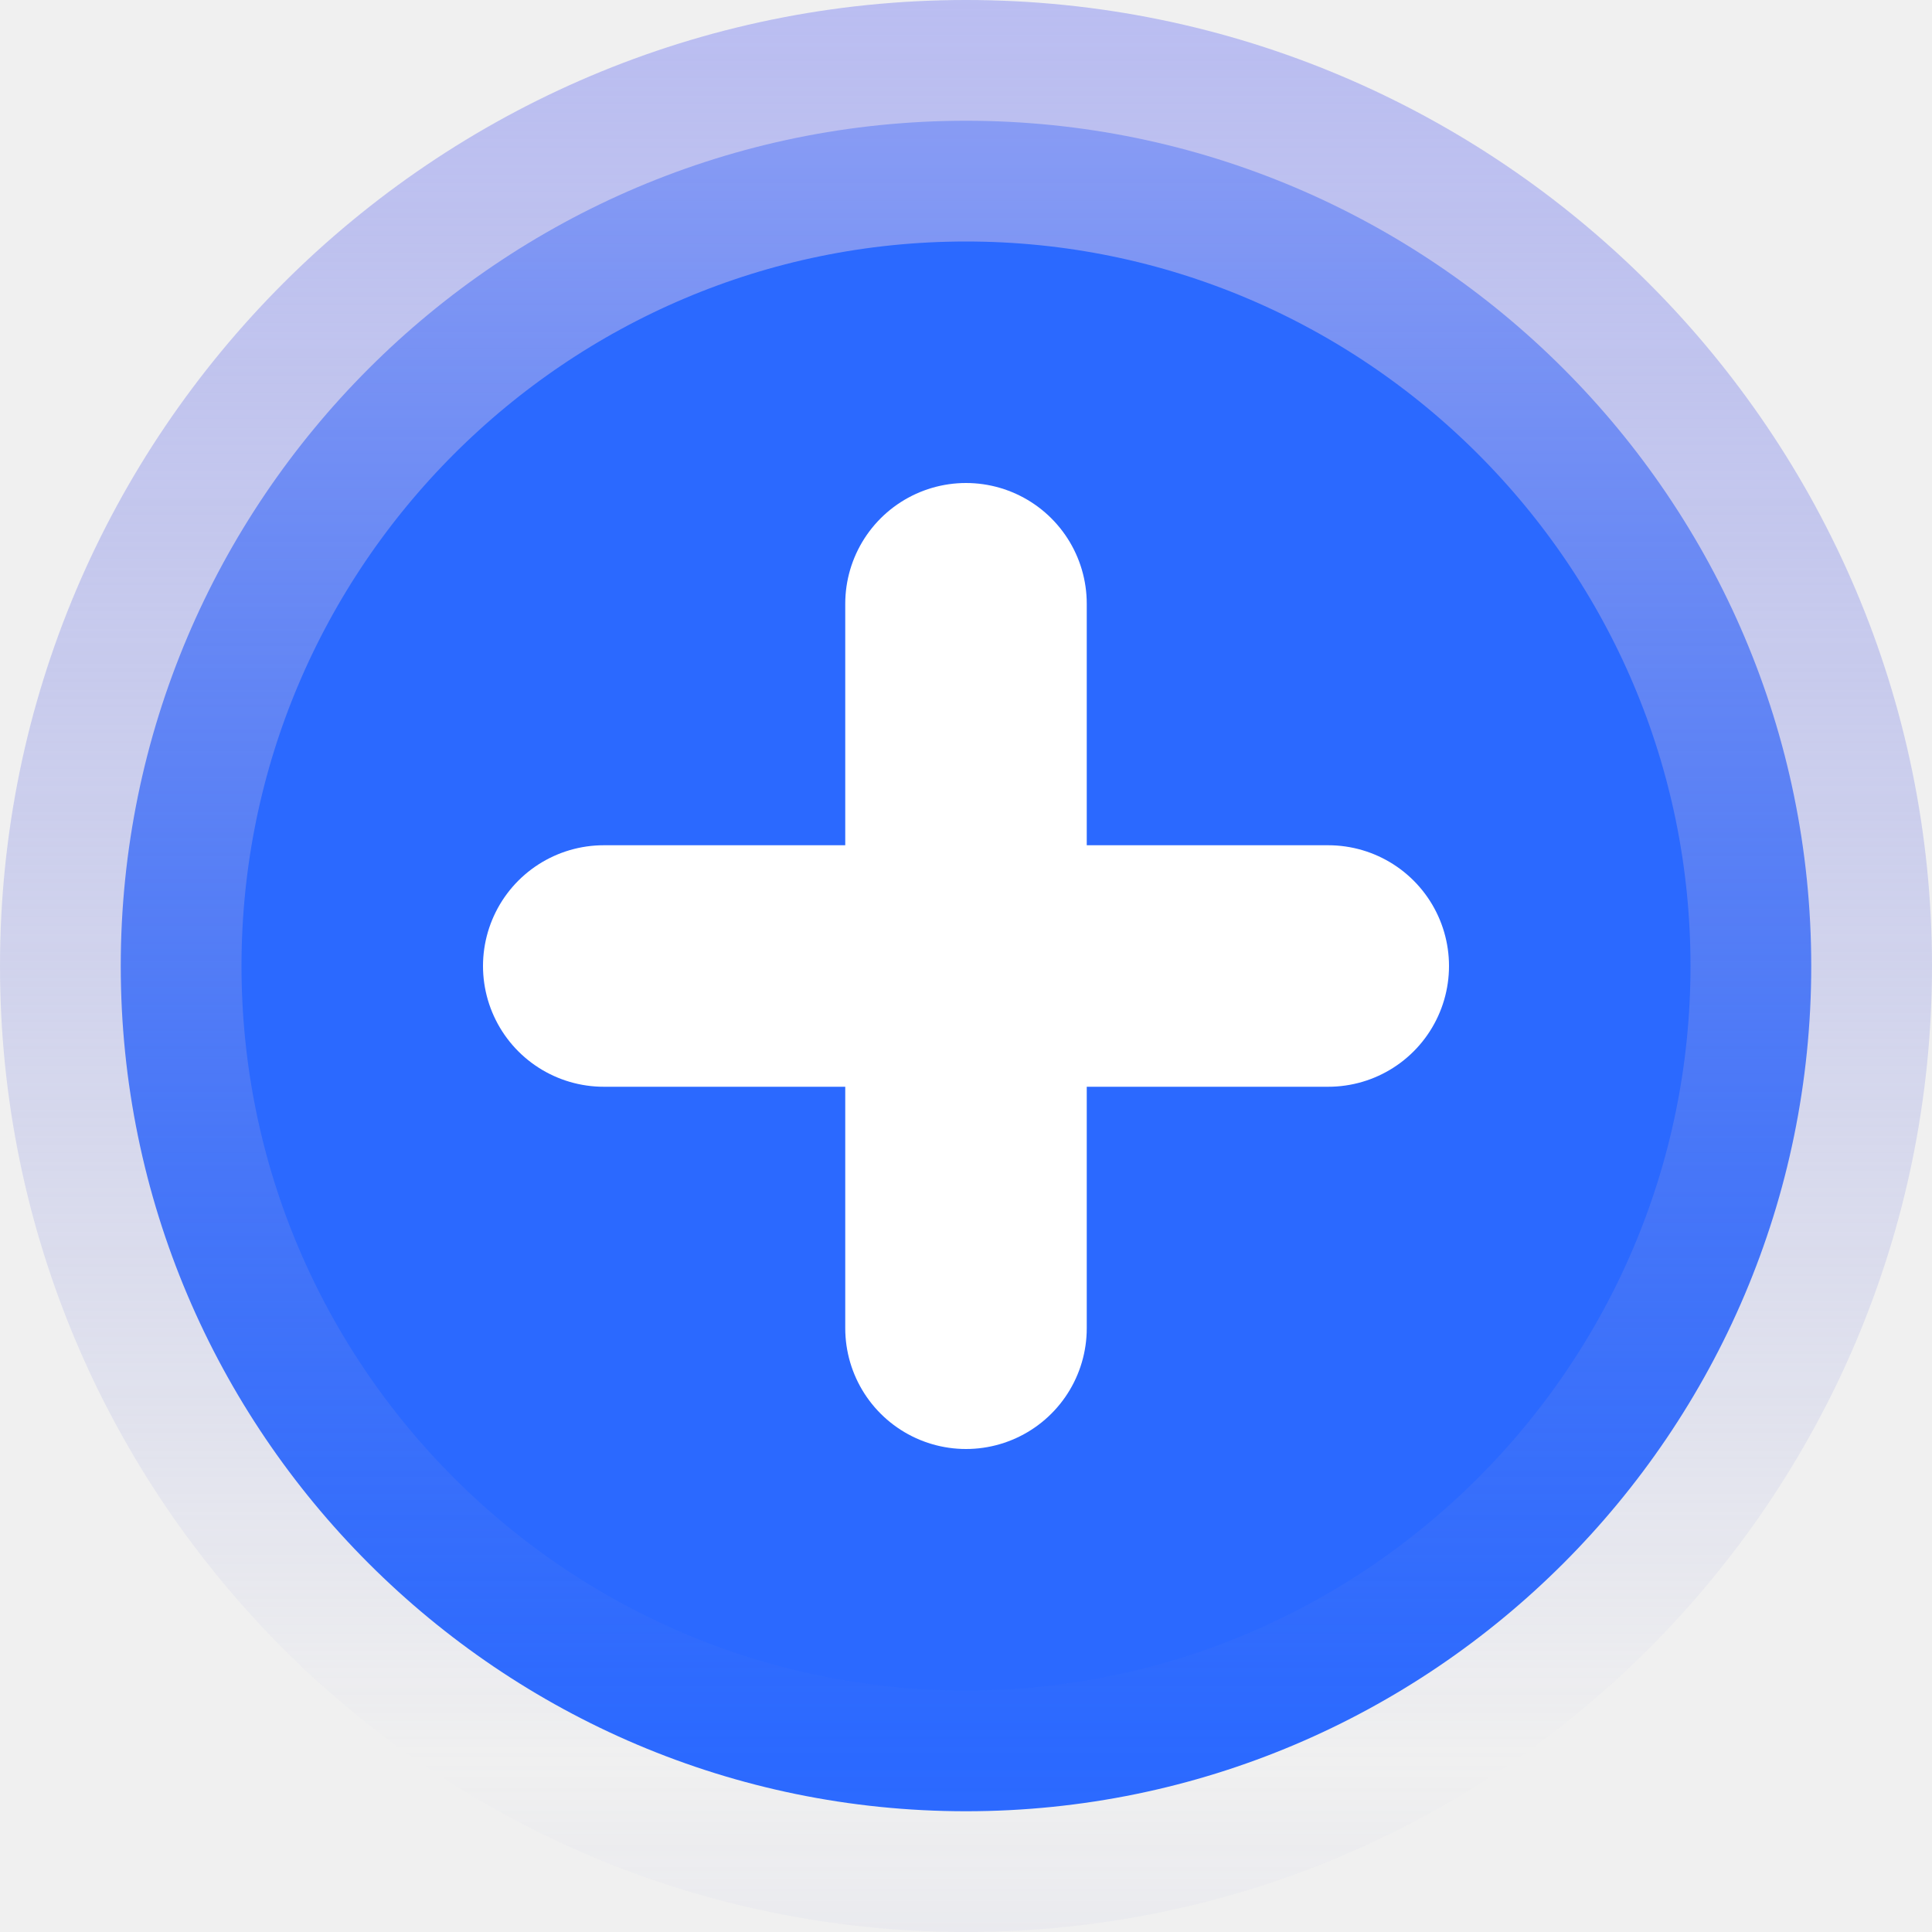
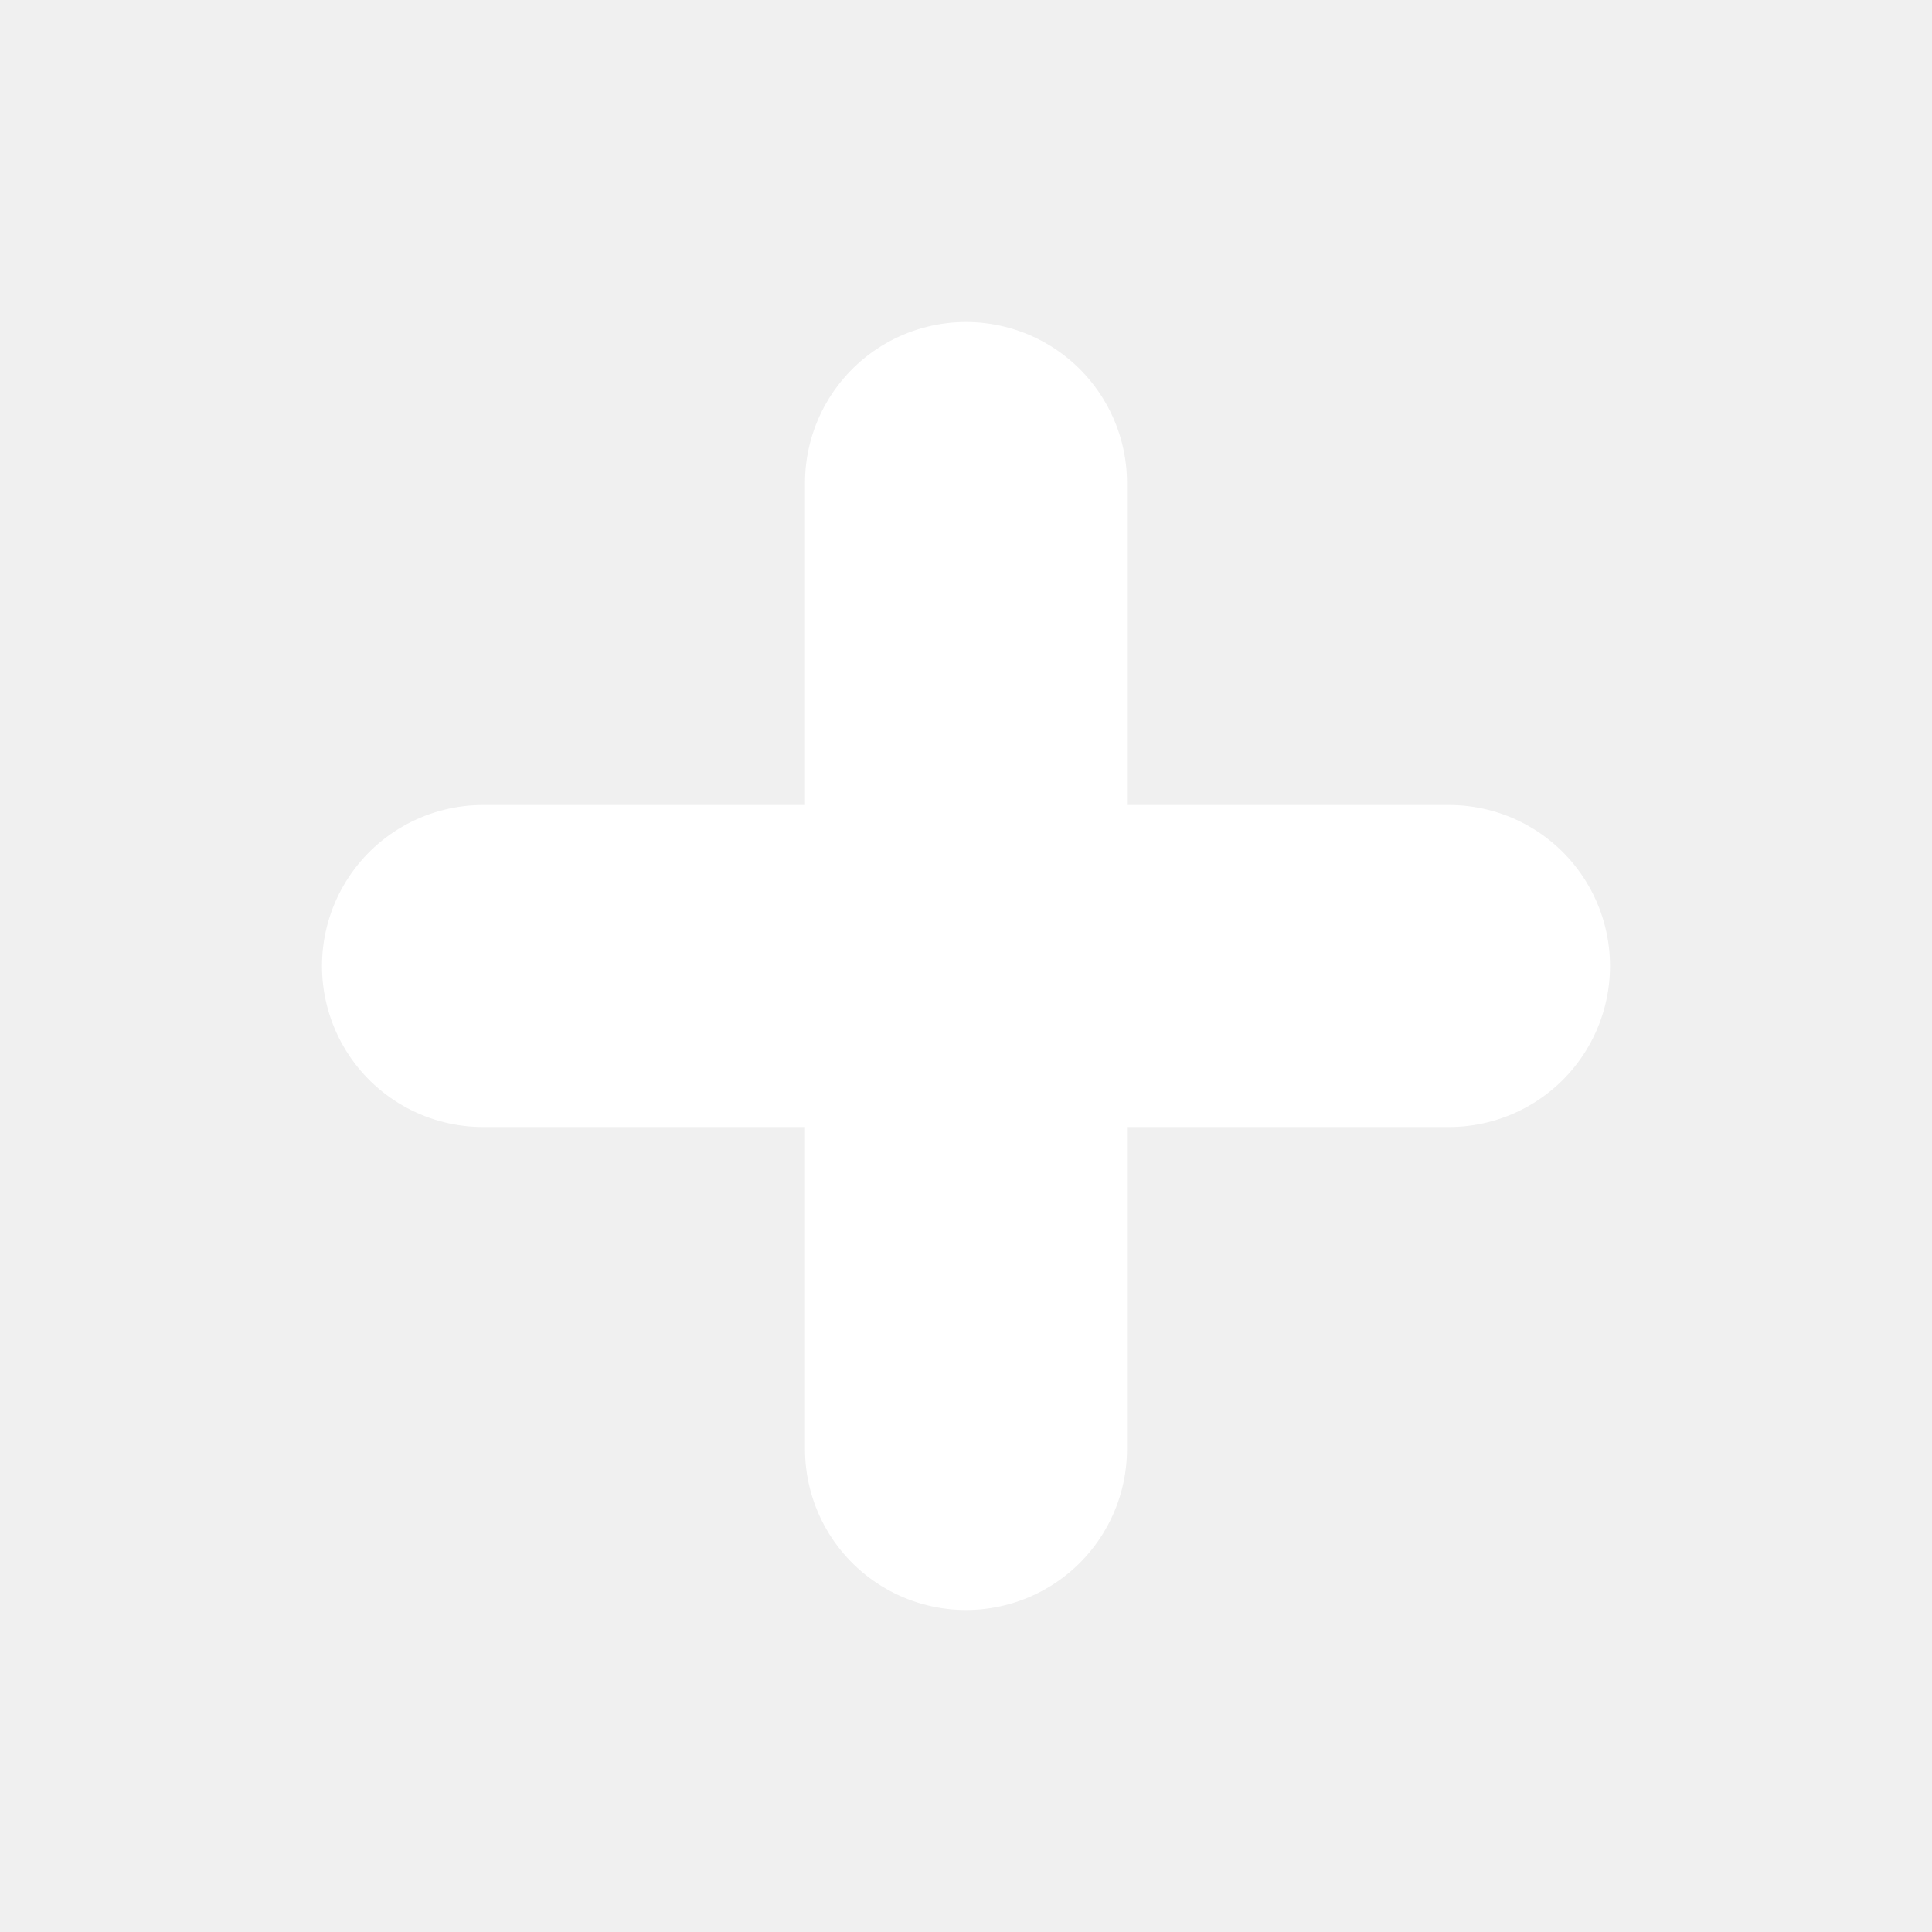
- <svg xmlns="http://www.w3.org/2000/svg" width="16" height="16" viewBox="0 0 16 16" fill="none">
-   <path d="M1 8C1 4.141 4.141 1 8 1C11.859 1 15 4.141 15 8C15 11.859 11.859 15 8 15C4.141 15 1 11.859 1 8Z" fill="#2B69FF" stroke="url(#paint0_linear_1450_86900)" stroke-width="2" />
-   <path d="M5 8H11" stroke="white" stroke-width="2" stroke-linecap="round" stroke-linejoin="round" />
-   <path d="M8 11V5" stroke="white" stroke-width="2" stroke-linecap="round" stroke-linejoin="round" />
-   <defs>
-     <linearGradient id="paint0_linear_1450_86900" x1="9.4" y1="40.48" x2="9.4" y2="-16.96" gradientUnits="userSpaceOnUse">
-       <stop offset="0.039" stop-color="#53557A" />
-       <stop offset="0.451" stop-color="#8891DD" stop-opacity="0" />
-       <stop offset="0.772" stop-color="#B5B8F7" />
-     </linearGradient>
-   </defs>
+ <svg xmlns="http://www.w3.org/2000/svg" width="12" height="12" viewBox="0 0 12 12" fill="none">
+   <path d="M3 6H9" stroke="white" stroke-width="2" stroke-linecap="round" stroke-linejoin="round" />
+   <path d="M6 9V3" stroke="white" stroke-width="2" stroke-linecap="round" stroke-linejoin="round" />
</svg>
